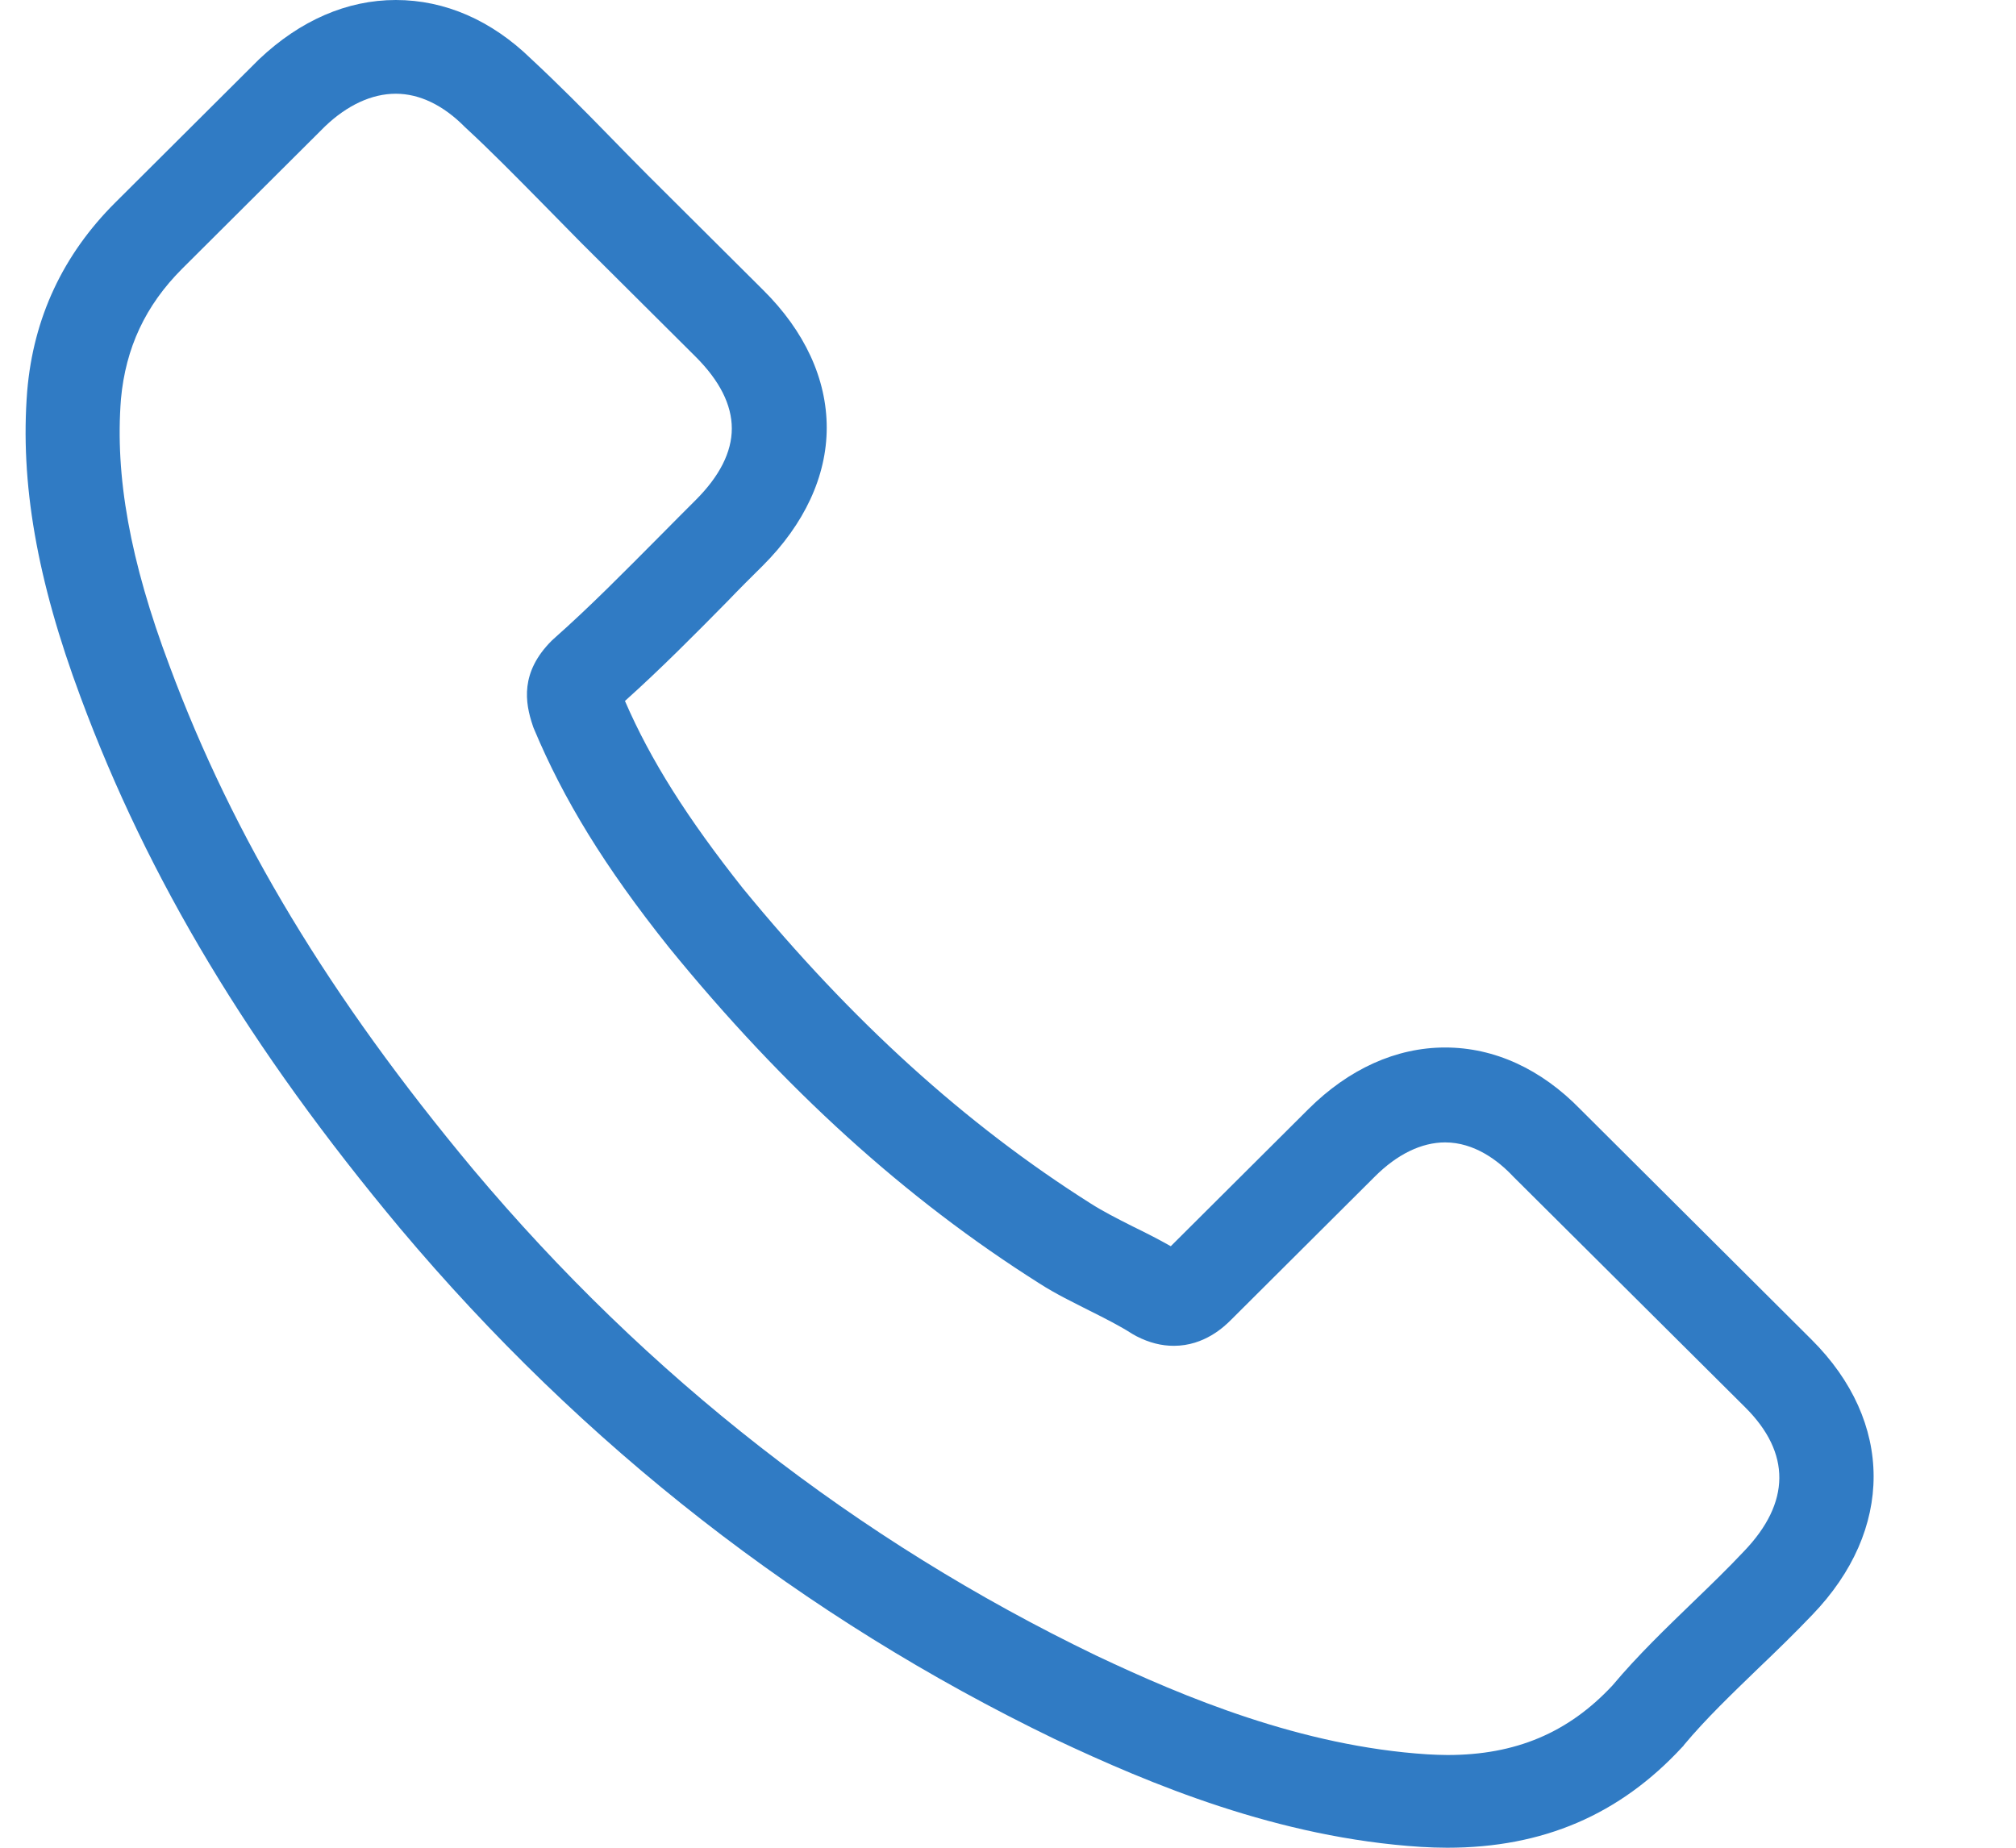
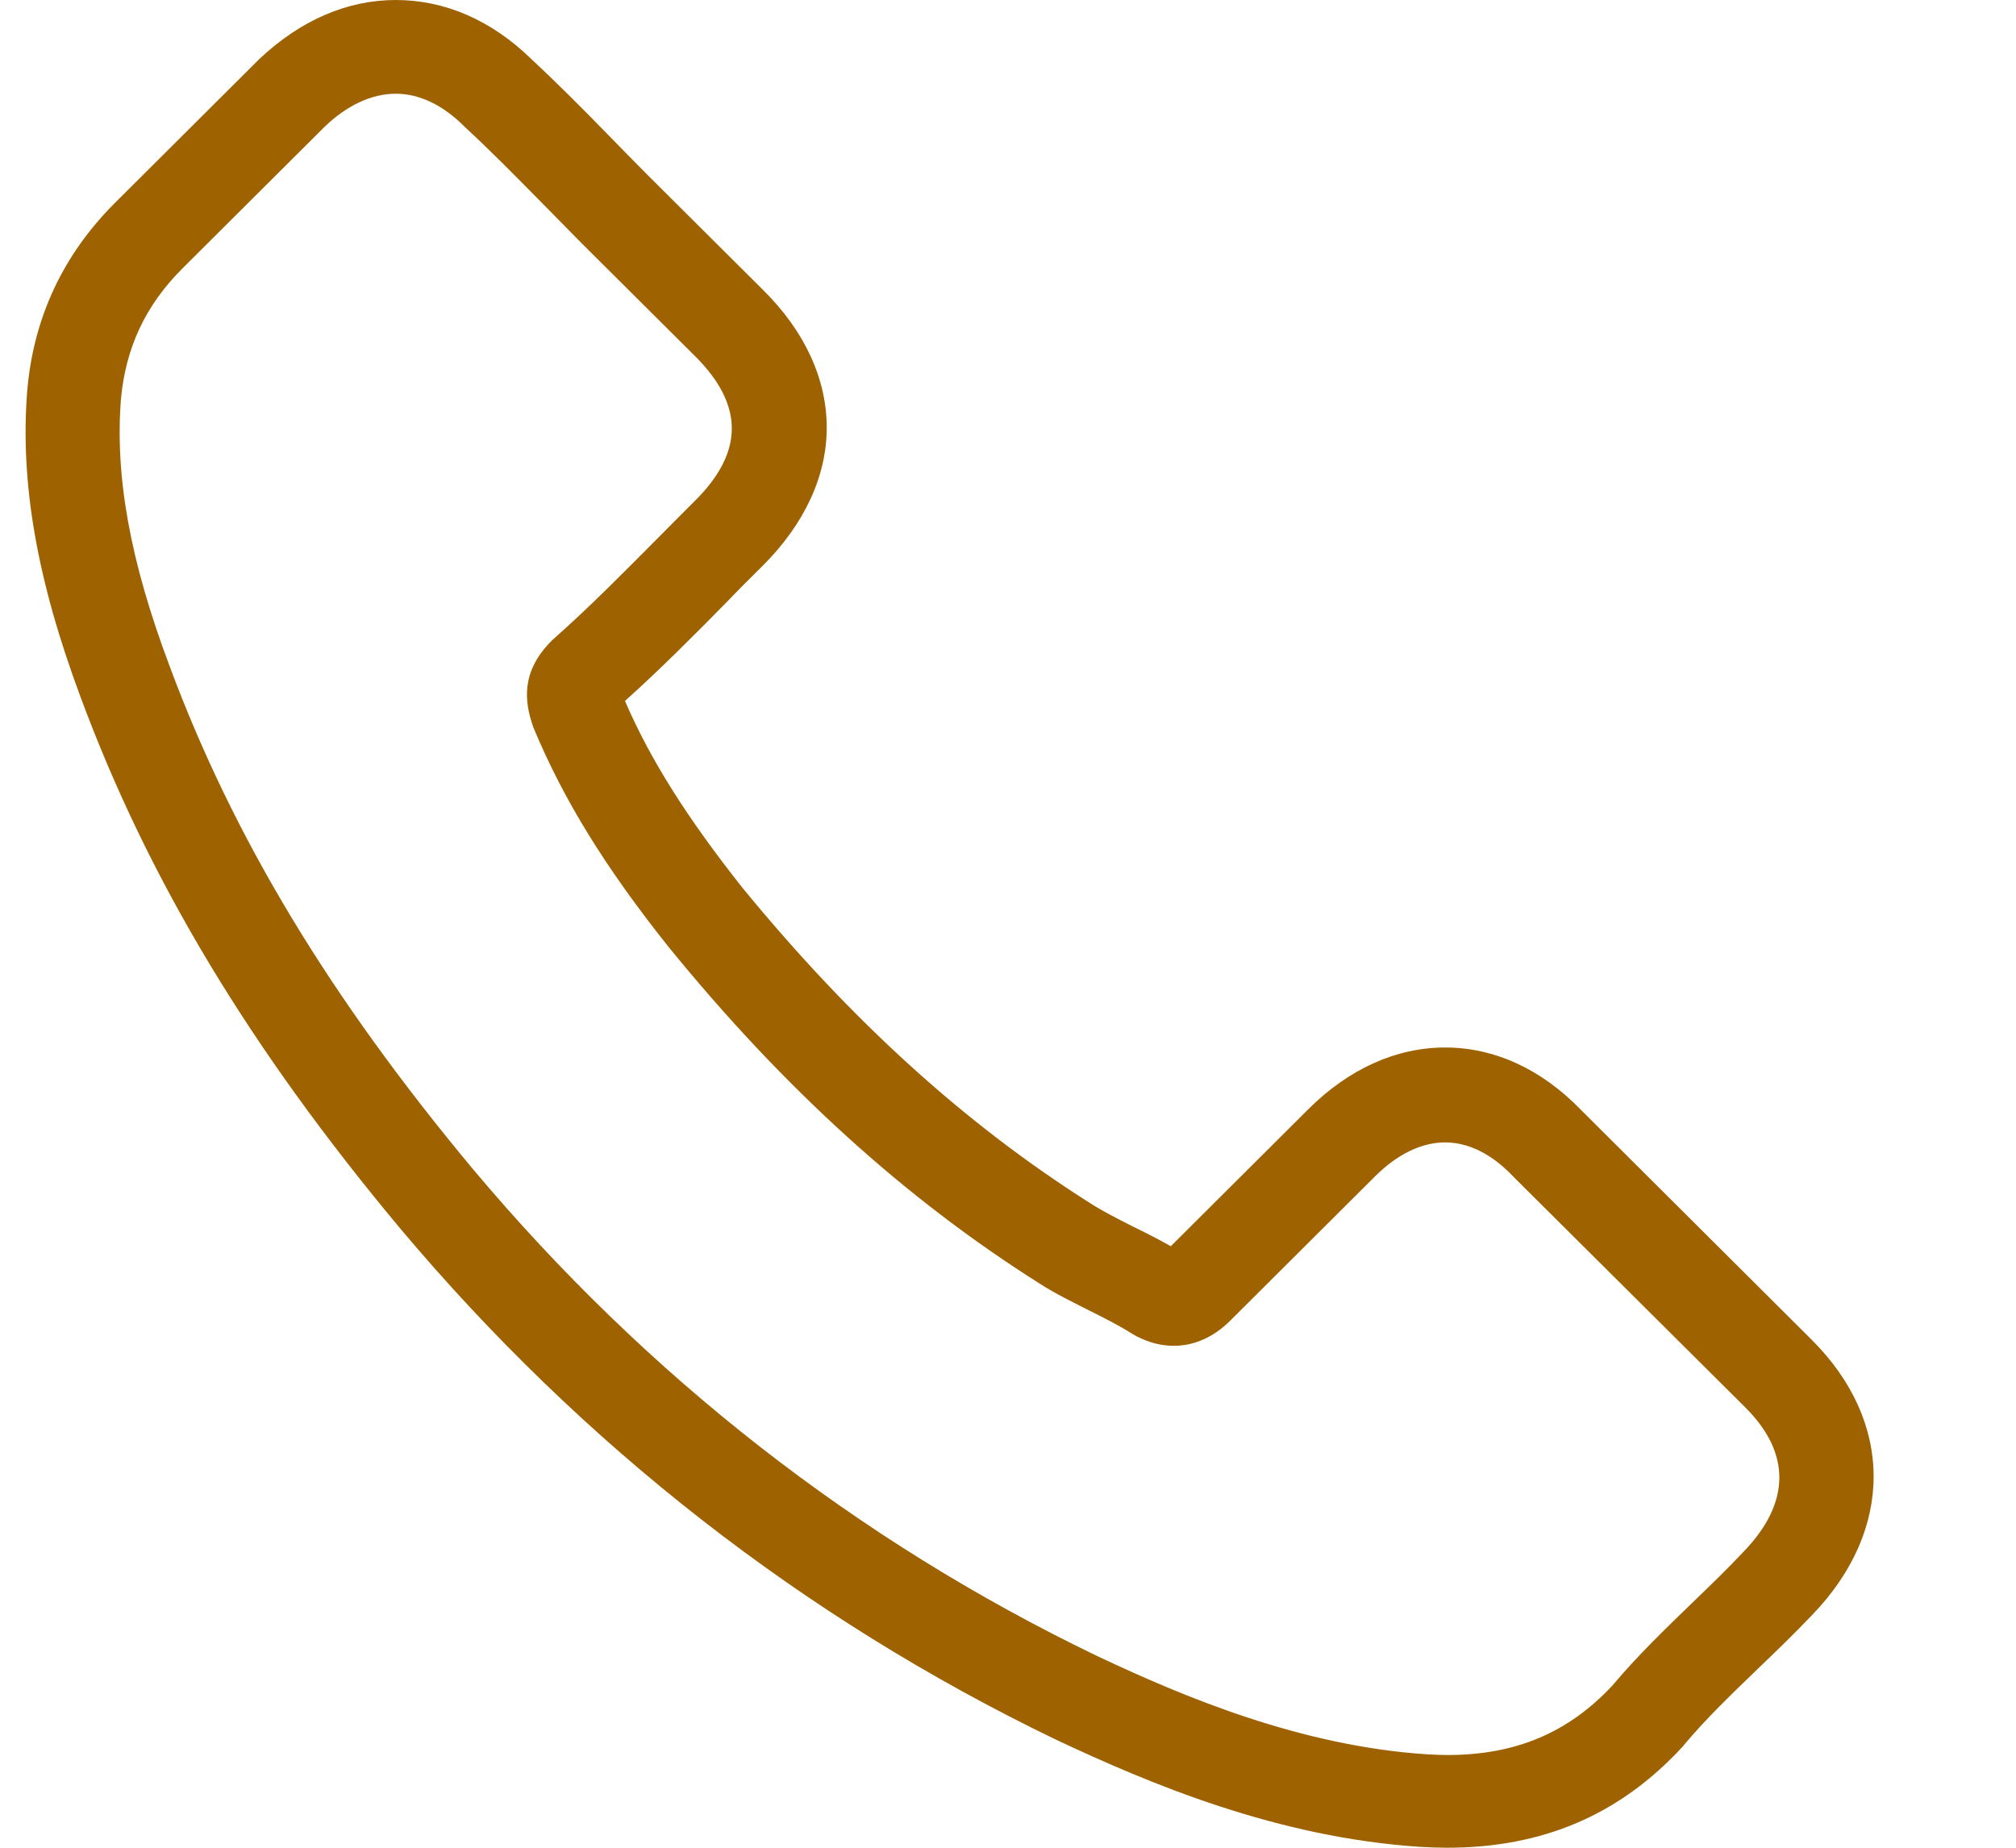
<svg xmlns="http://www.w3.org/2000/svg" width="12" height="11" viewBox="0 0 12 11" fill="none">
-   <path d="M2.381 7.312C3.471 8.609 4.782 9.63 6.278 10.353C6.848 10.622 7.609 10.941 8.458 10.995C8.511 10.998 8.561 11 8.614 11C9.184 11 9.641 10.804 10.014 10.4C10.016 10.398 10.021 10.394 10.023 10.389C10.156 10.23 10.307 10.086 10.465 9.933C10.572 9.831 10.682 9.724 10.787 9.614C11.275 9.108 11.275 8.465 10.783 7.975L9.408 6.605C9.174 6.364 8.895 6.236 8.602 6.236C8.31 6.236 8.028 6.364 7.788 6.603L6.969 7.419C6.893 7.376 6.816 7.337 6.742 7.301C6.651 7.255 6.566 7.212 6.491 7.164C5.745 6.692 5.068 6.077 4.42 5.286C4.093 4.873 3.873 4.527 3.72 4.173C3.935 3.98 4.136 3.777 4.331 3.579C4.399 3.508 4.47 3.437 4.541 3.367C4.788 3.12 4.921 2.835 4.921 2.546C4.921 2.257 4.791 1.972 4.541 1.725L3.859 1.046C3.779 0.966 3.704 0.889 3.626 0.809C3.475 0.654 3.317 0.495 3.162 0.351C2.926 0.121 2.649 0 2.356 0C2.066 0 1.787 0.121 1.542 0.353L0.686 1.206C0.375 1.516 0.199 1.892 0.162 2.327C0.119 2.872 0.219 3.451 0.48 4.151C0.881 5.233 1.485 6.239 2.381 7.312ZM0.72 2.375C0.748 2.072 0.865 1.819 1.084 1.6L1.935 0.752C2.068 0.625 2.214 0.558 2.356 0.558C2.496 0.558 2.638 0.625 2.768 0.757C2.921 0.898 3.066 1.046 3.221 1.203C3.299 1.283 3.379 1.363 3.459 1.445L4.141 2.124C4.283 2.266 4.356 2.409 4.356 2.551C4.356 2.692 4.283 2.835 4.141 2.977C4.07 3.047 3.999 3.12 3.928 3.191C3.715 3.405 3.516 3.608 3.297 3.802C3.292 3.806 3.29 3.809 3.285 3.813C3.095 4.002 3.125 4.183 3.171 4.319C3.173 4.326 3.175 4.331 3.178 4.338C3.354 4.759 3.599 5.16 3.981 5.639C4.667 6.482 5.39 7.137 6.186 7.64C6.285 7.704 6.39 7.754 6.488 7.804C6.58 7.85 6.665 7.893 6.74 7.941C6.749 7.946 6.756 7.95 6.765 7.955C6.841 7.994 6.914 8.012 6.987 8.012C7.17 8.012 7.289 7.896 7.328 7.857L8.184 7.004C8.316 6.872 8.461 6.801 8.602 6.801C8.776 6.801 8.918 6.909 9.007 7.004L10.387 8.377C10.662 8.65 10.659 8.946 10.38 9.236C10.284 9.338 10.183 9.436 10.076 9.539C9.916 9.694 9.749 9.854 9.598 10.034C9.335 10.316 9.021 10.448 8.616 10.448C8.577 10.448 8.536 10.446 8.497 10.444C7.747 10.396 7.049 10.104 6.525 9.856C5.102 9.17 3.853 8.196 2.816 6.961C1.963 5.938 1.388 4.985 1.009 3.964C0.773 3.337 0.684 2.833 0.72 2.375Z" fill="#307BC4" />
+   <path d="M2.381 7.312C3.471 8.609 4.782 9.63 6.278 10.353C6.848 10.622 7.609 10.941 8.458 10.995C8.511 10.998 8.561 11 8.614 11C9.184 11 9.641 10.804 10.014 10.4C10.016 10.398 10.021 10.394 10.023 10.389C10.156 10.23 10.307 10.086 10.465 9.933C10.572 9.831 10.682 9.724 10.787 9.614C11.275 9.108 11.275 8.465 10.783 7.975L9.408 6.605C9.174 6.364 8.895 6.236 8.602 6.236C8.31 6.236 8.028 6.364 7.788 6.603L6.969 7.419C6.893 7.376 6.816 7.337 6.742 7.301C6.651 7.255 6.566 7.212 6.491 7.164C5.745 6.692 5.068 6.077 4.42 5.286C4.093 4.873 3.873 4.527 3.72 4.173C3.935 3.98 4.136 3.777 4.331 3.579C4.399 3.508 4.47 3.437 4.541 3.367C4.788 3.12 4.921 2.835 4.921 2.546C4.921 2.257 4.791 1.972 4.541 1.725L3.859 1.046C3.779 0.966 3.704 0.889 3.626 0.809C3.475 0.654 3.317 0.495 3.162 0.351C2.926 0.121 2.649 0 2.356 0C2.066 0 1.787 0.121 1.542 0.353L0.686 1.206C0.375 1.516 0.199 1.892 0.162 2.327C0.119 2.872 0.219 3.451 0.48 4.151C0.881 5.233 1.485 6.239 2.381 7.312ZM0.72 2.375C0.748 2.072 0.865 1.819 1.084 1.6L1.935 0.752C2.068 0.625 2.214 0.558 2.356 0.558C2.496 0.558 2.638 0.625 2.768 0.757C2.921 0.898 3.066 1.046 3.221 1.203C3.299 1.283 3.379 1.363 3.459 1.445L4.141 2.124C4.283 2.266 4.356 2.409 4.356 2.551C4.356 2.692 4.283 2.835 4.141 2.977C4.07 3.047 3.999 3.12 3.928 3.191C3.715 3.405 3.516 3.608 3.297 3.802C3.292 3.806 3.29 3.809 3.285 3.813C3.095 4.002 3.125 4.183 3.171 4.319C3.173 4.326 3.175 4.331 3.178 4.338C3.354 4.759 3.599 5.16 3.981 5.639C4.667 6.482 5.39 7.137 6.186 7.64C6.285 7.704 6.39 7.754 6.488 7.804C6.58 7.85 6.665 7.893 6.74 7.941C6.749 7.946 6.756 7.95 6.765 7.955C6.841 7.994 6.914 8.012 6.987 8.012C7.17 8.012 7.289 7.896 7.328 7.857L8.184 7.004C8.316 6.872 8.461 6.801 8.602 6.801C8.776 6.801 8.918 6.909 9.007 7.004L10.387 8.377C10.662 8.65 10.659 8.946 10.38 9.236C10.284 9.338 10.183 9.436 10.076 9.539C9.916 9.694 9.749 9.854 9.598 10.034C9.335 10.316 9.021 10.448 8.616 10.448C8.577 10.448 8.536 10.446 8.497 10.444C7.747 10.396 7.049 10.104 6.525 9.856C5.102 9.17 3.853 8.196 2.816 6.961C1.963 5.938 1.388 4.985 1.009 3.964C0.773 3.337 0.684 2.833 0.72 2.375Z" fill="#9f6200" />
</svg>
